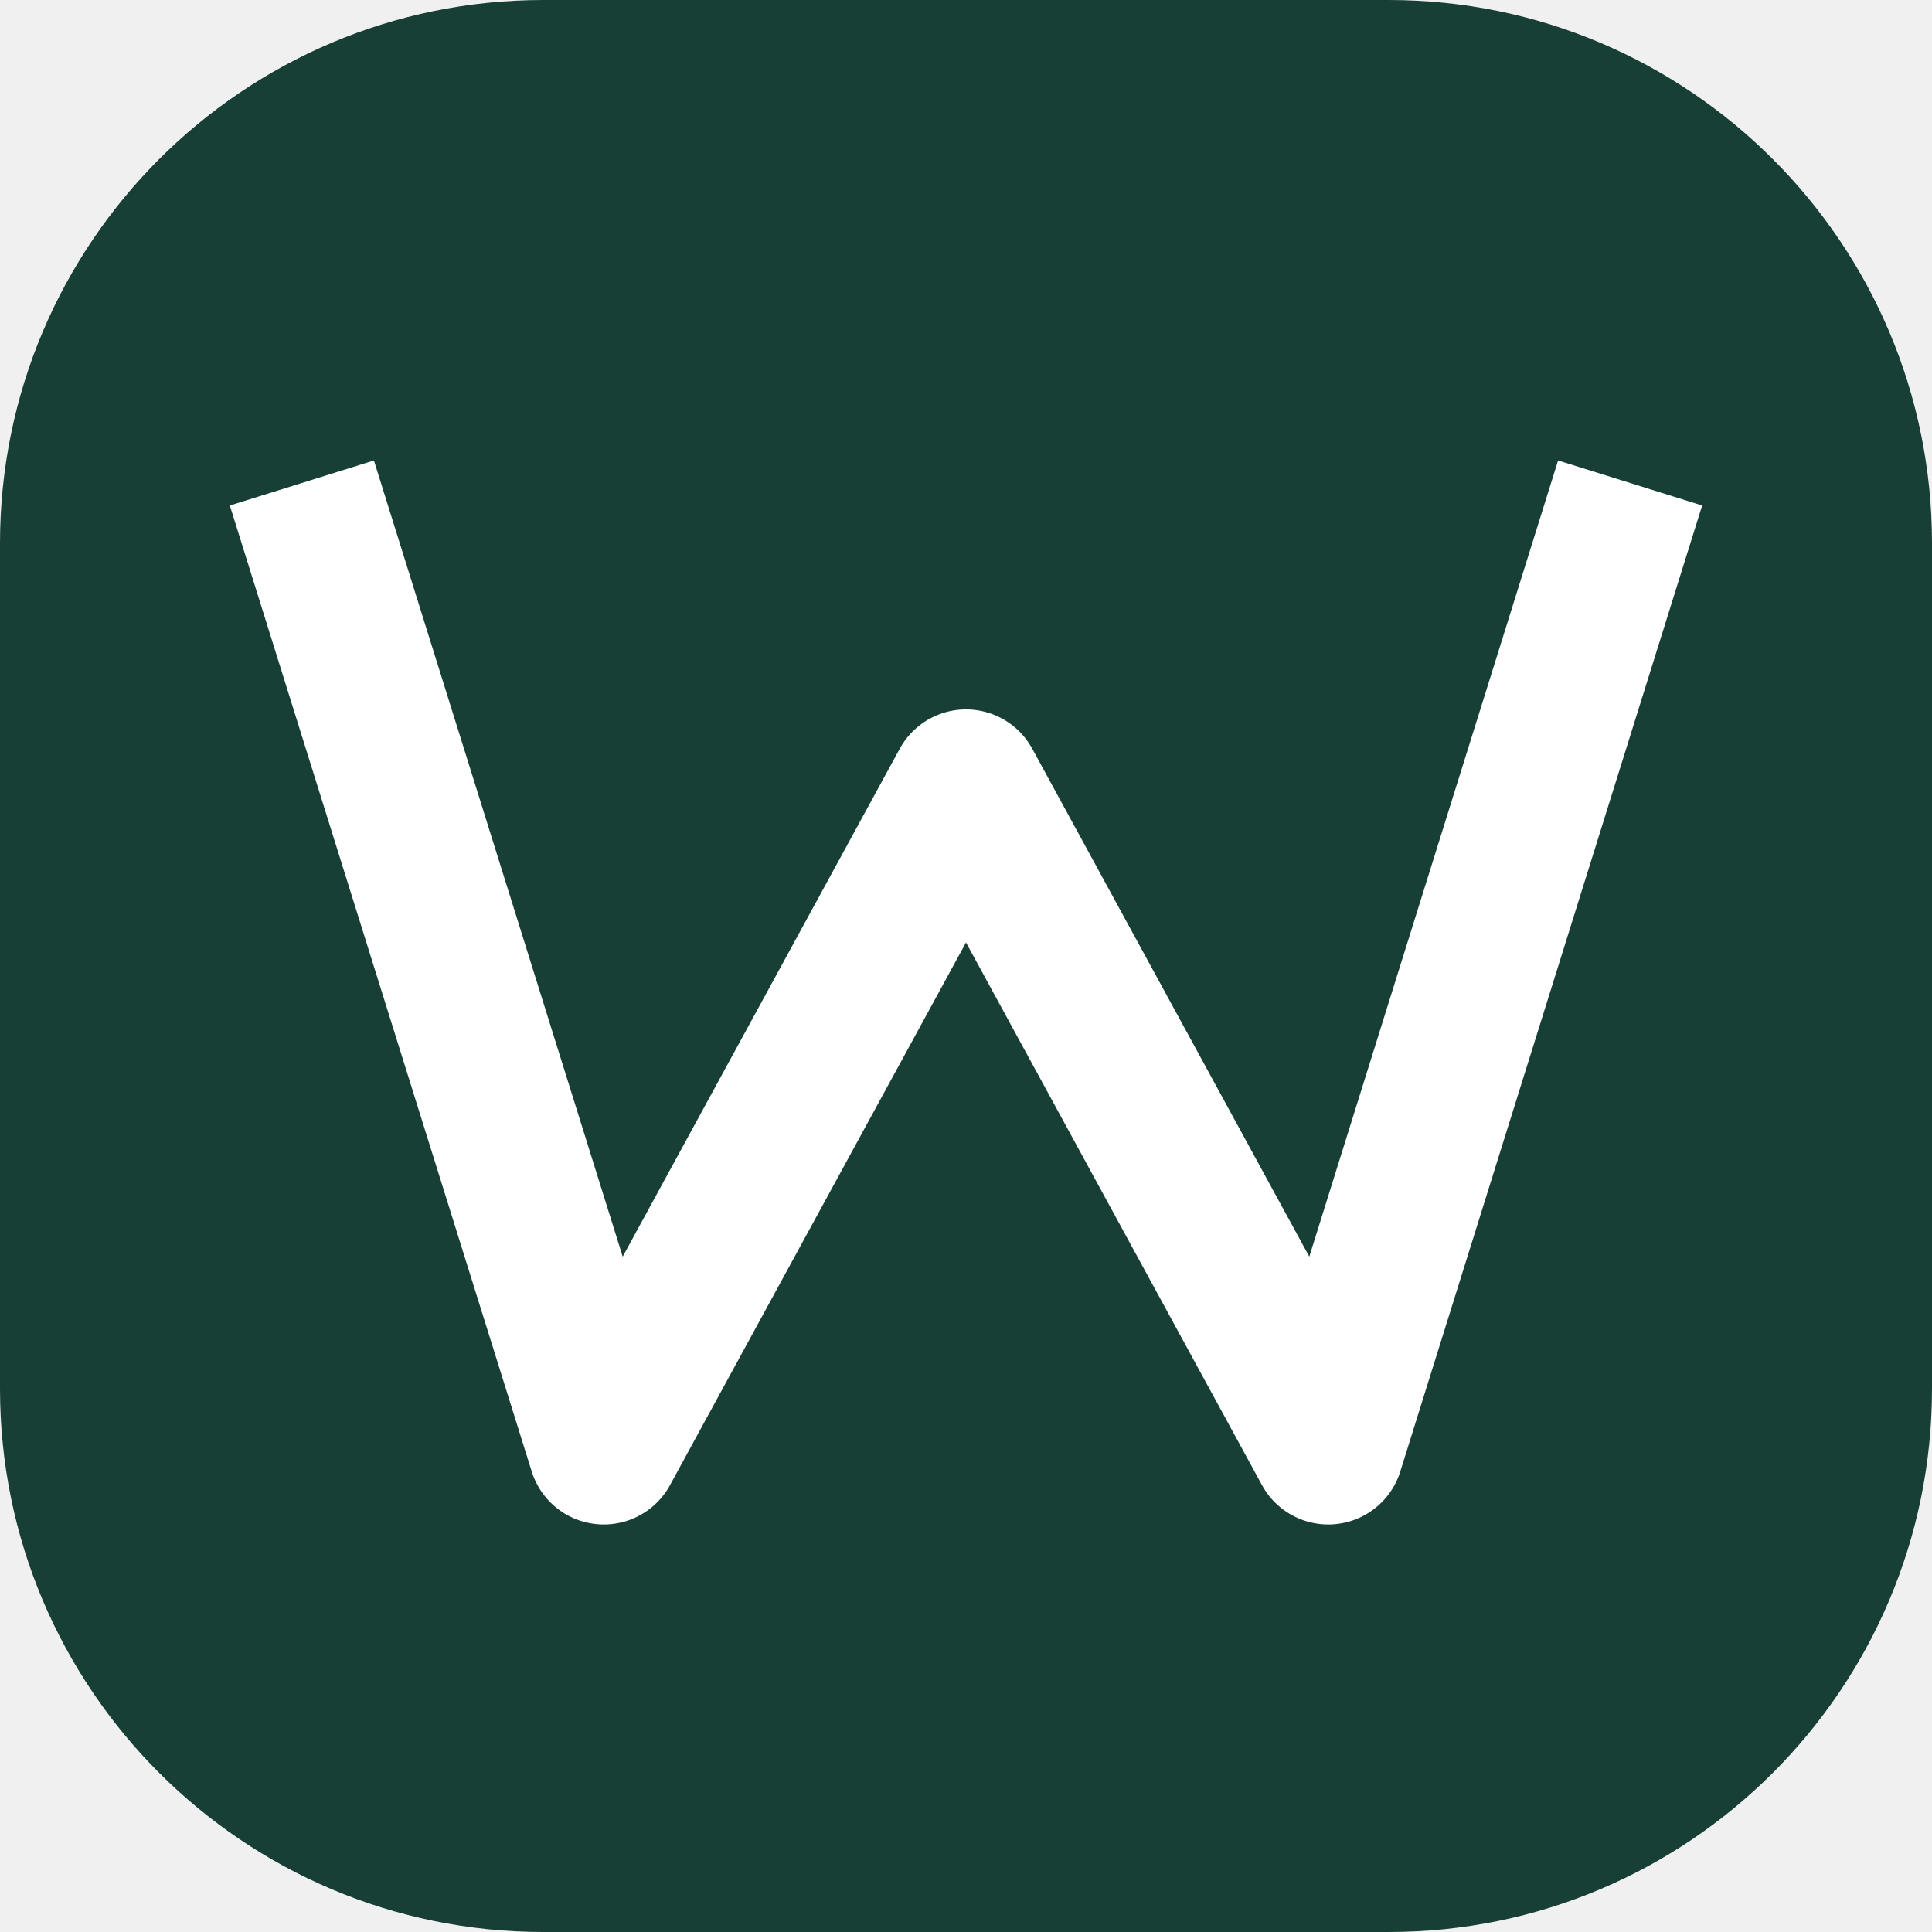
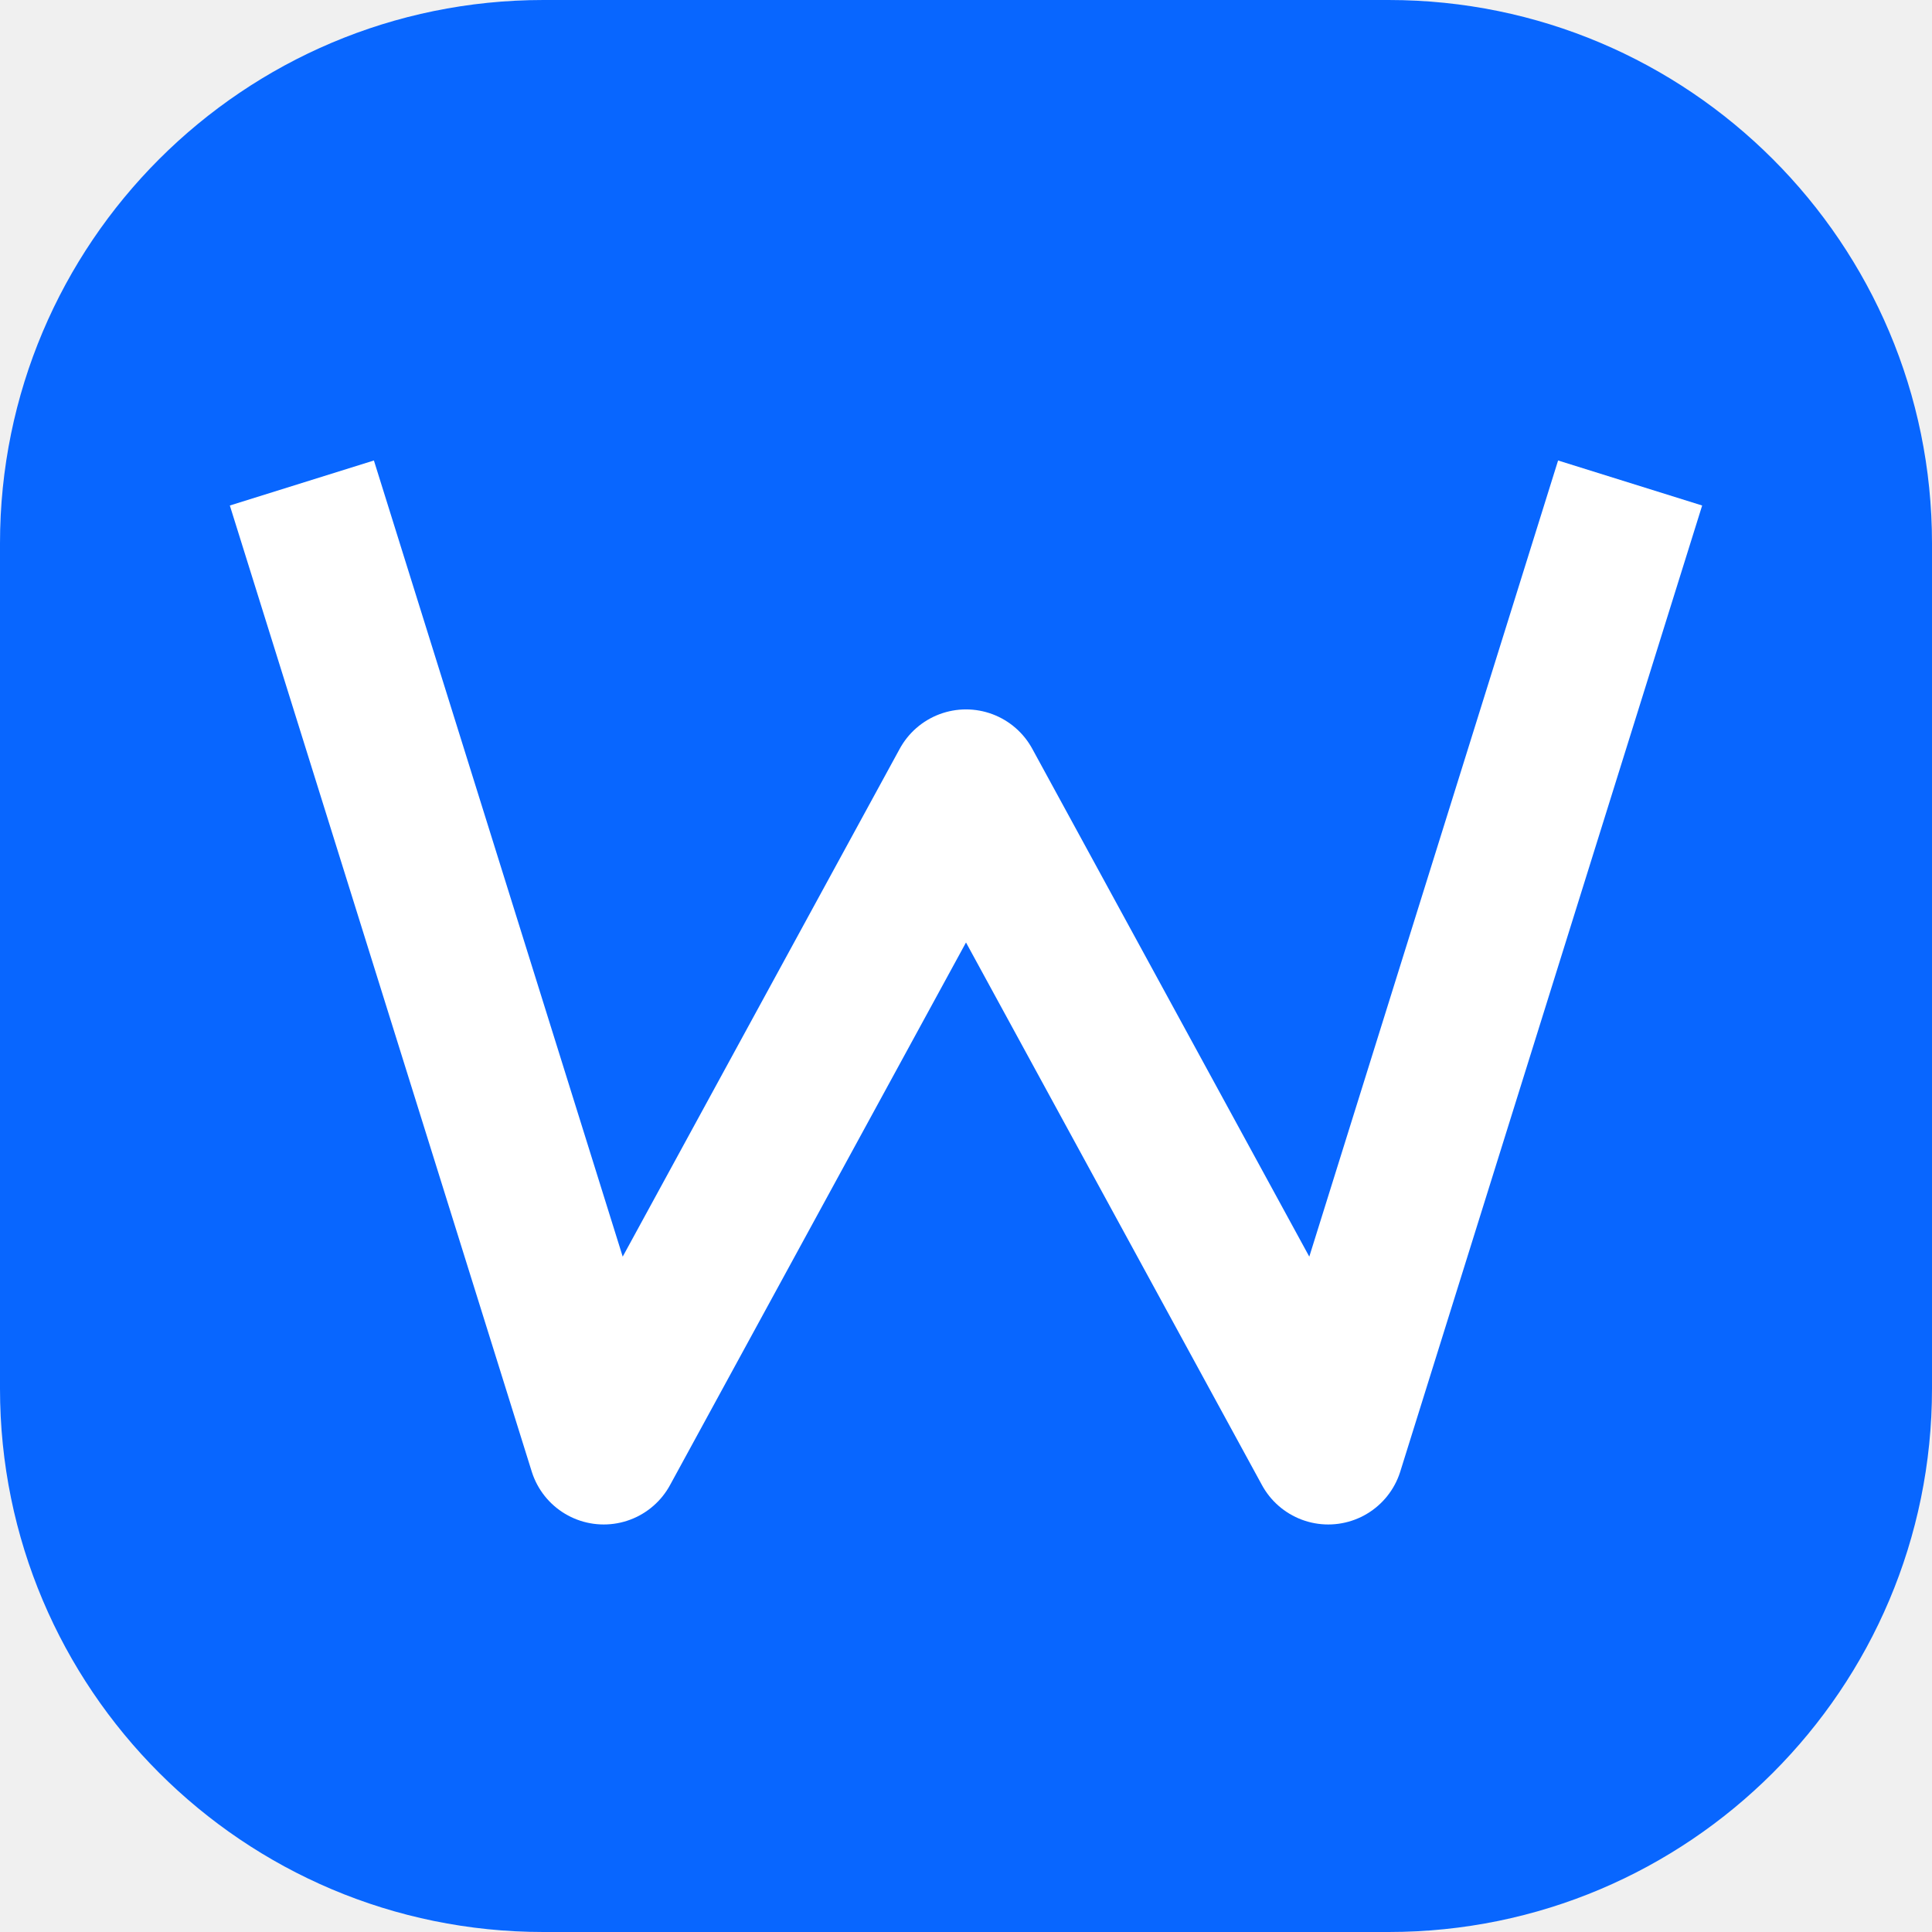
<svg xmlns="http://www.w3.org/2000/svg" viewBox="0 0 32 32">
-   <rect width="32" height="32" rx="9" fill="#173f35" />
+   <rect width="32" height="32" rx="9" fill="#0866ff" />
  <path d="m5 8 5 16 6-11 6 11 5-16" fill="none" stroke="#fff" stroke-width="2.5" stroke-linejoin="round" />
</svg>
